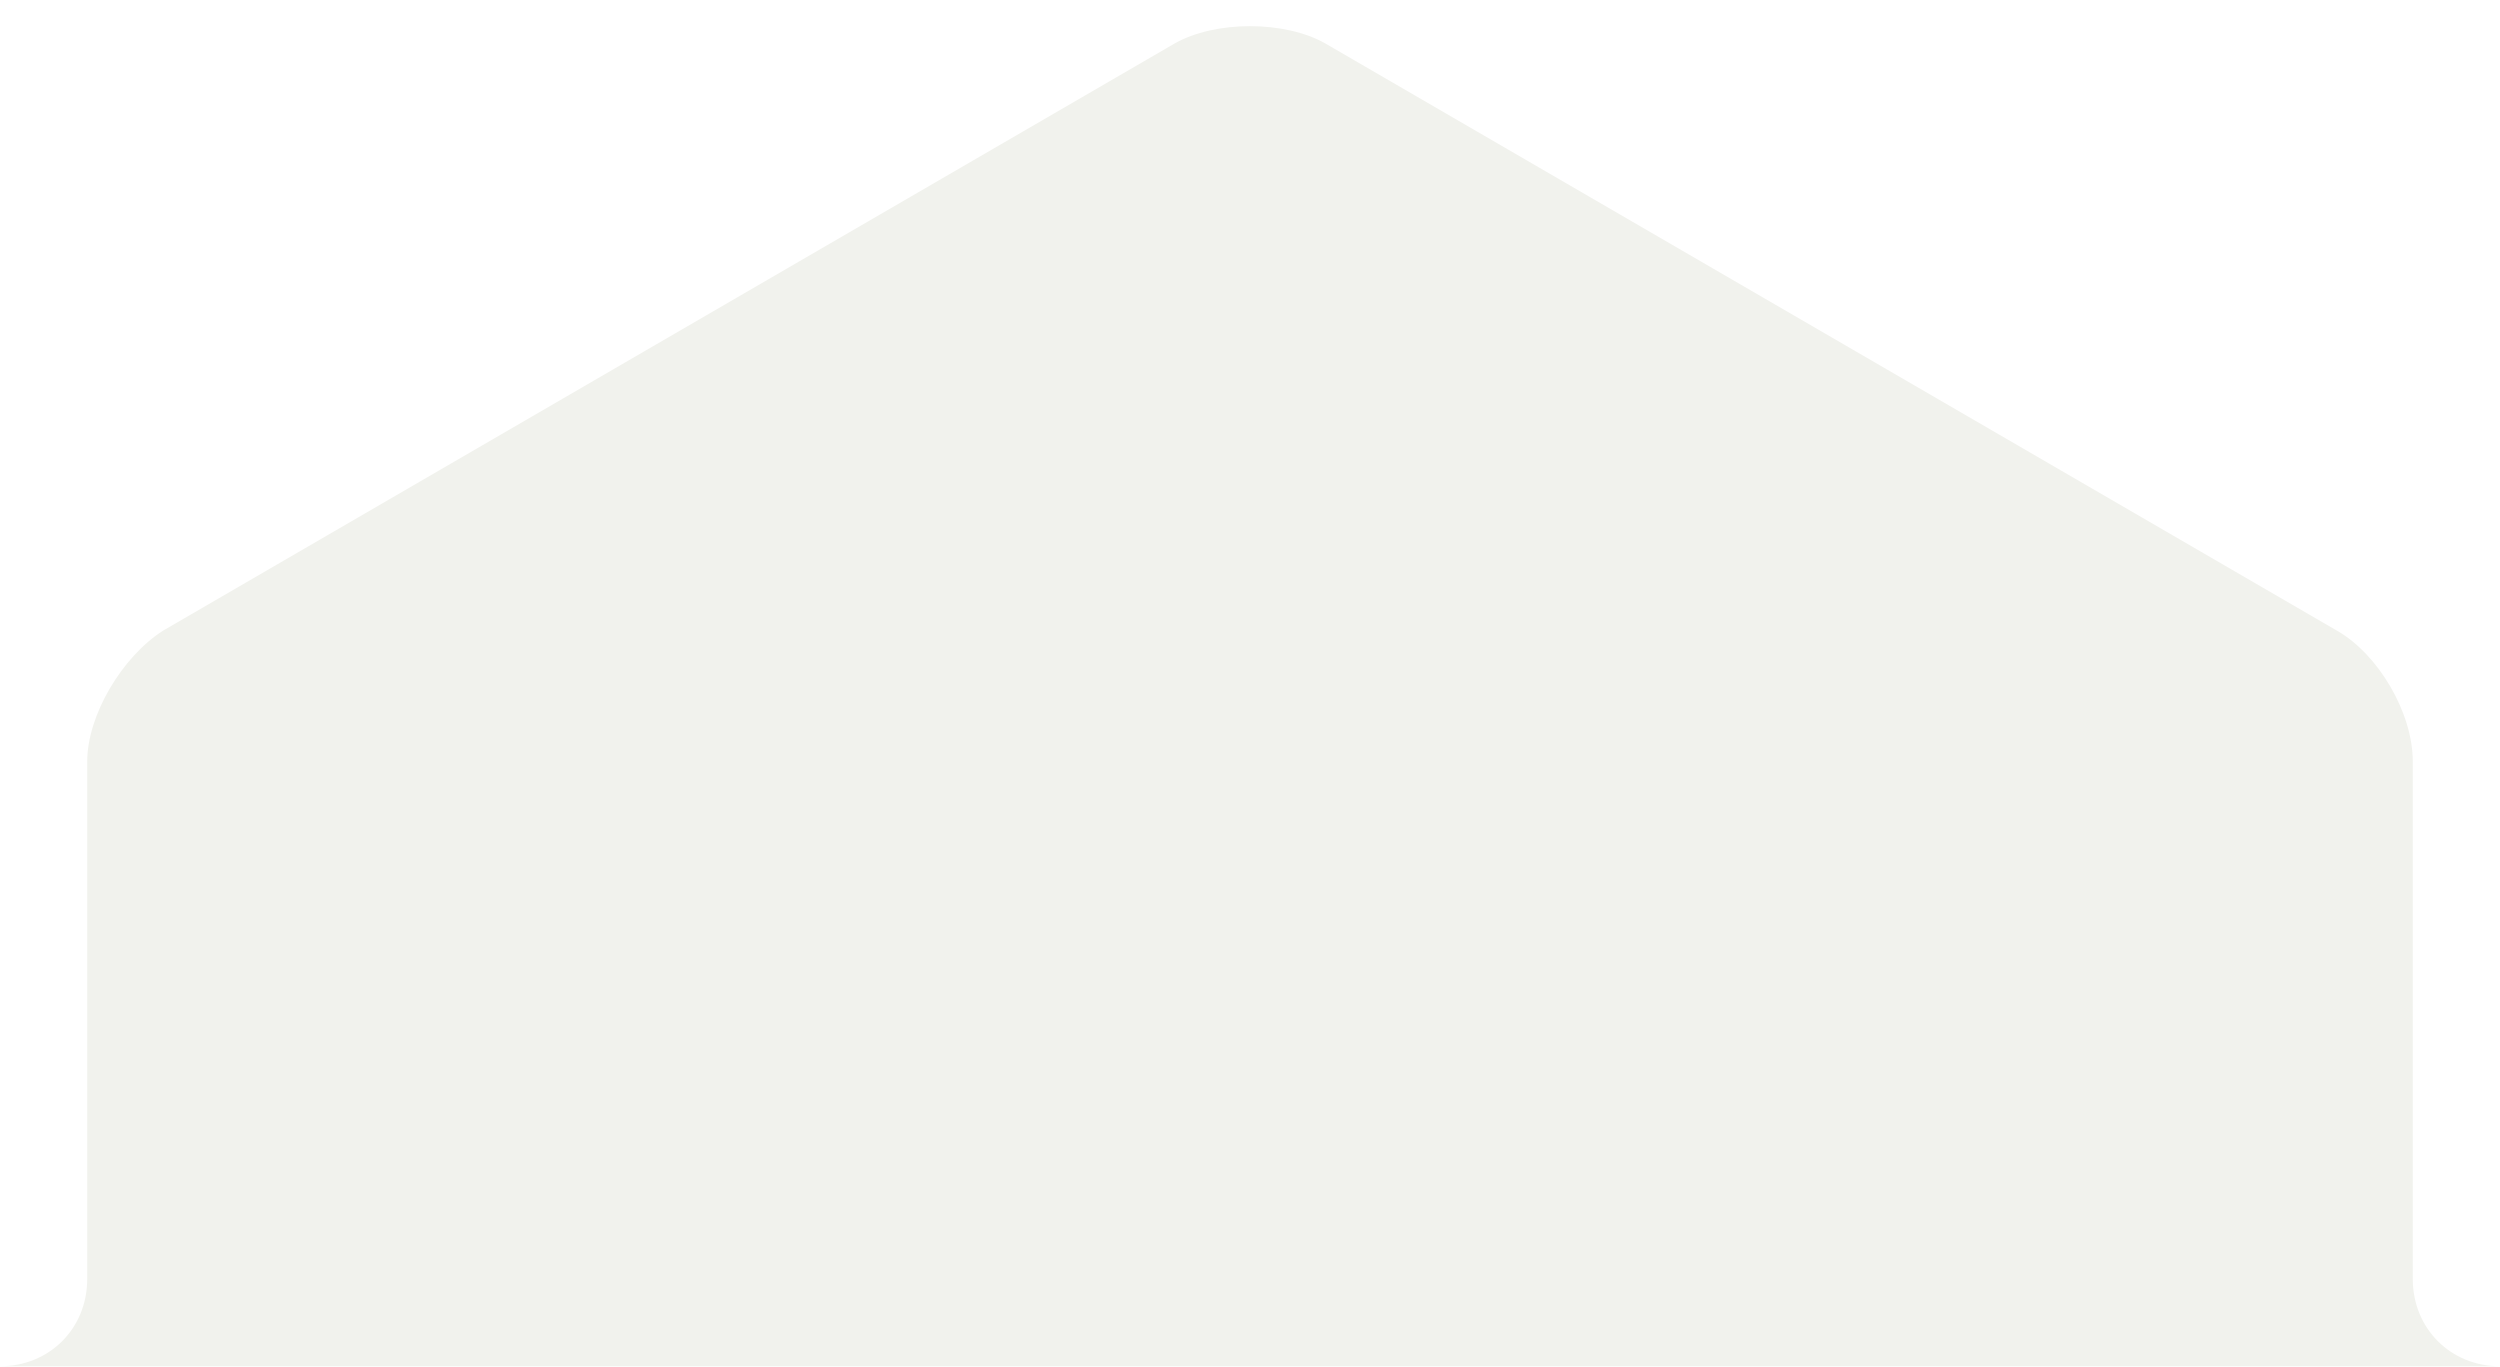
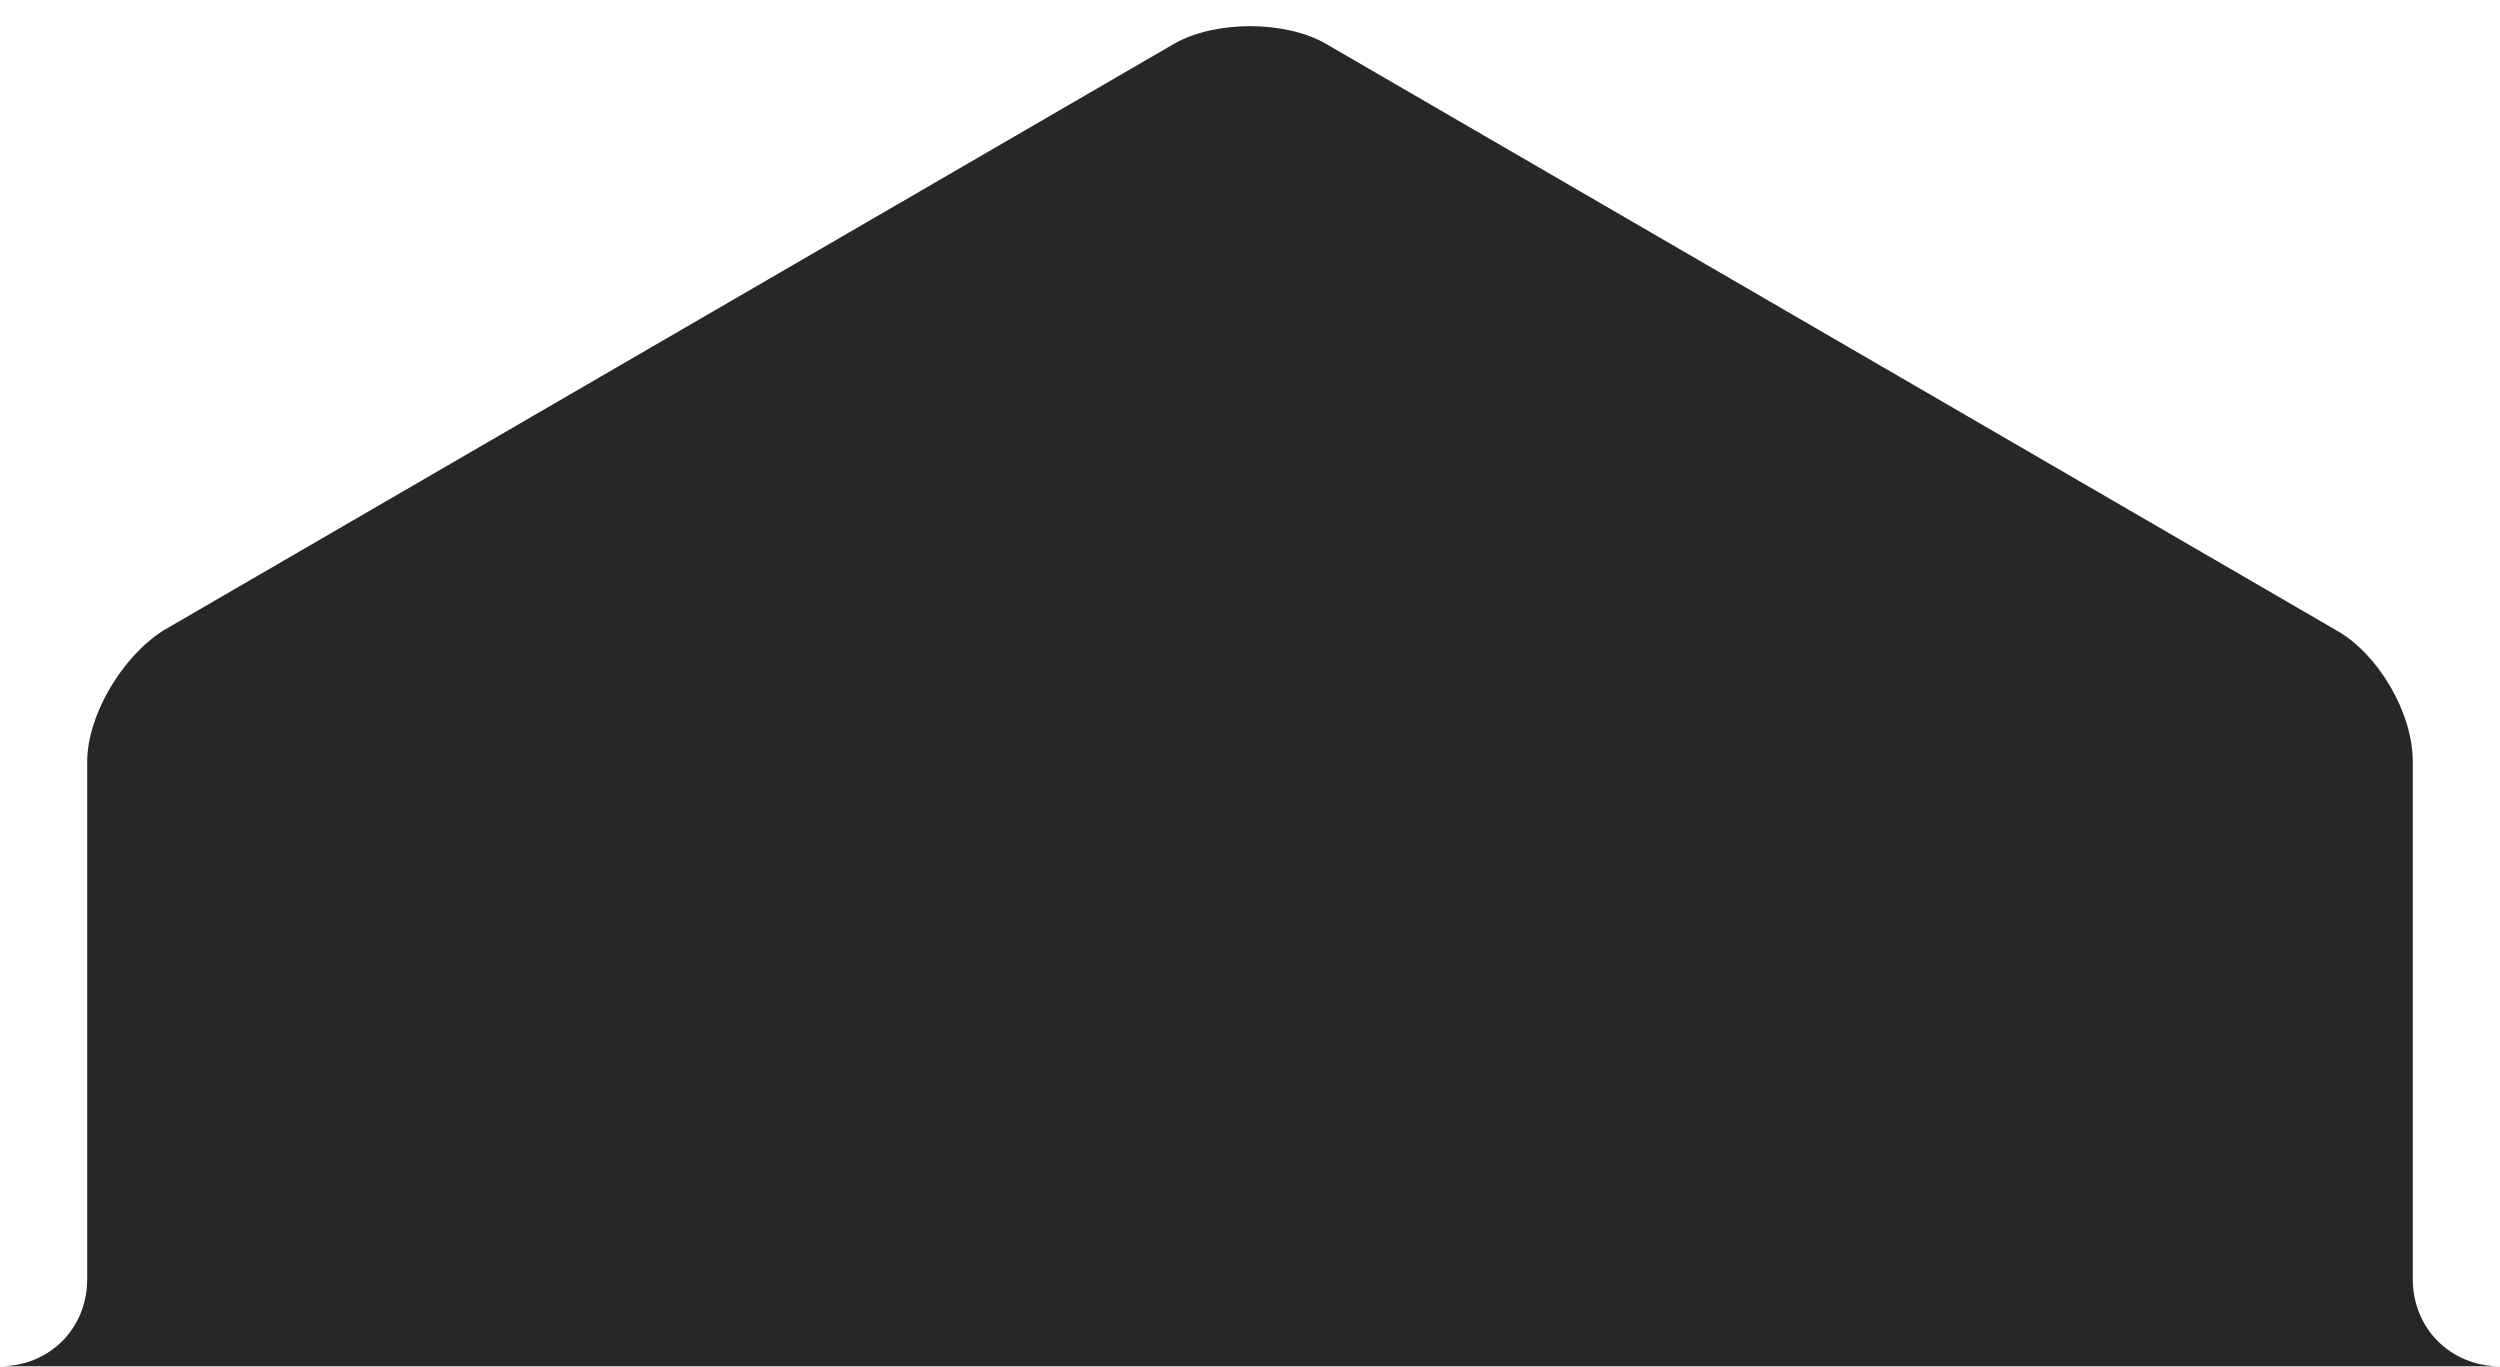
<svg xmlns="http://www.w3.org/2000/svg" version="1.1" id="Layer_1" x="0px" y="0px" viewBox="0 0 86 47" enable-background="new 0 0 86 47" xml:space="preserve">
-   <path fill="#F1F2ED" d="M83,44V26.2c0-1.7-1.2-3.7-2.6-4.5L45.6,1.5c-1.4-0.8-3.8-0.8-5.2,0L5.6,21.7C4.2,22.6,3,24.6,3,26.2V44 c0,1.7-1.3,3-3,3h3h80h3C84.3,47,83,45.7,83,44z" />
+   <path fill="#272726" d="M83,44V26.2c0-1.7-1.2-3.7-2.6-4.5L45.6,1.5c-1.4-0.8-3.8-0.8-5.2,0L5.6,21.7C4.2,22.6,3,24.6,3,26.2V44 c0,1.7-1.3,3-3,3h3h80h3C84.3,47,83,45.7,83,44z" />
</svg>
